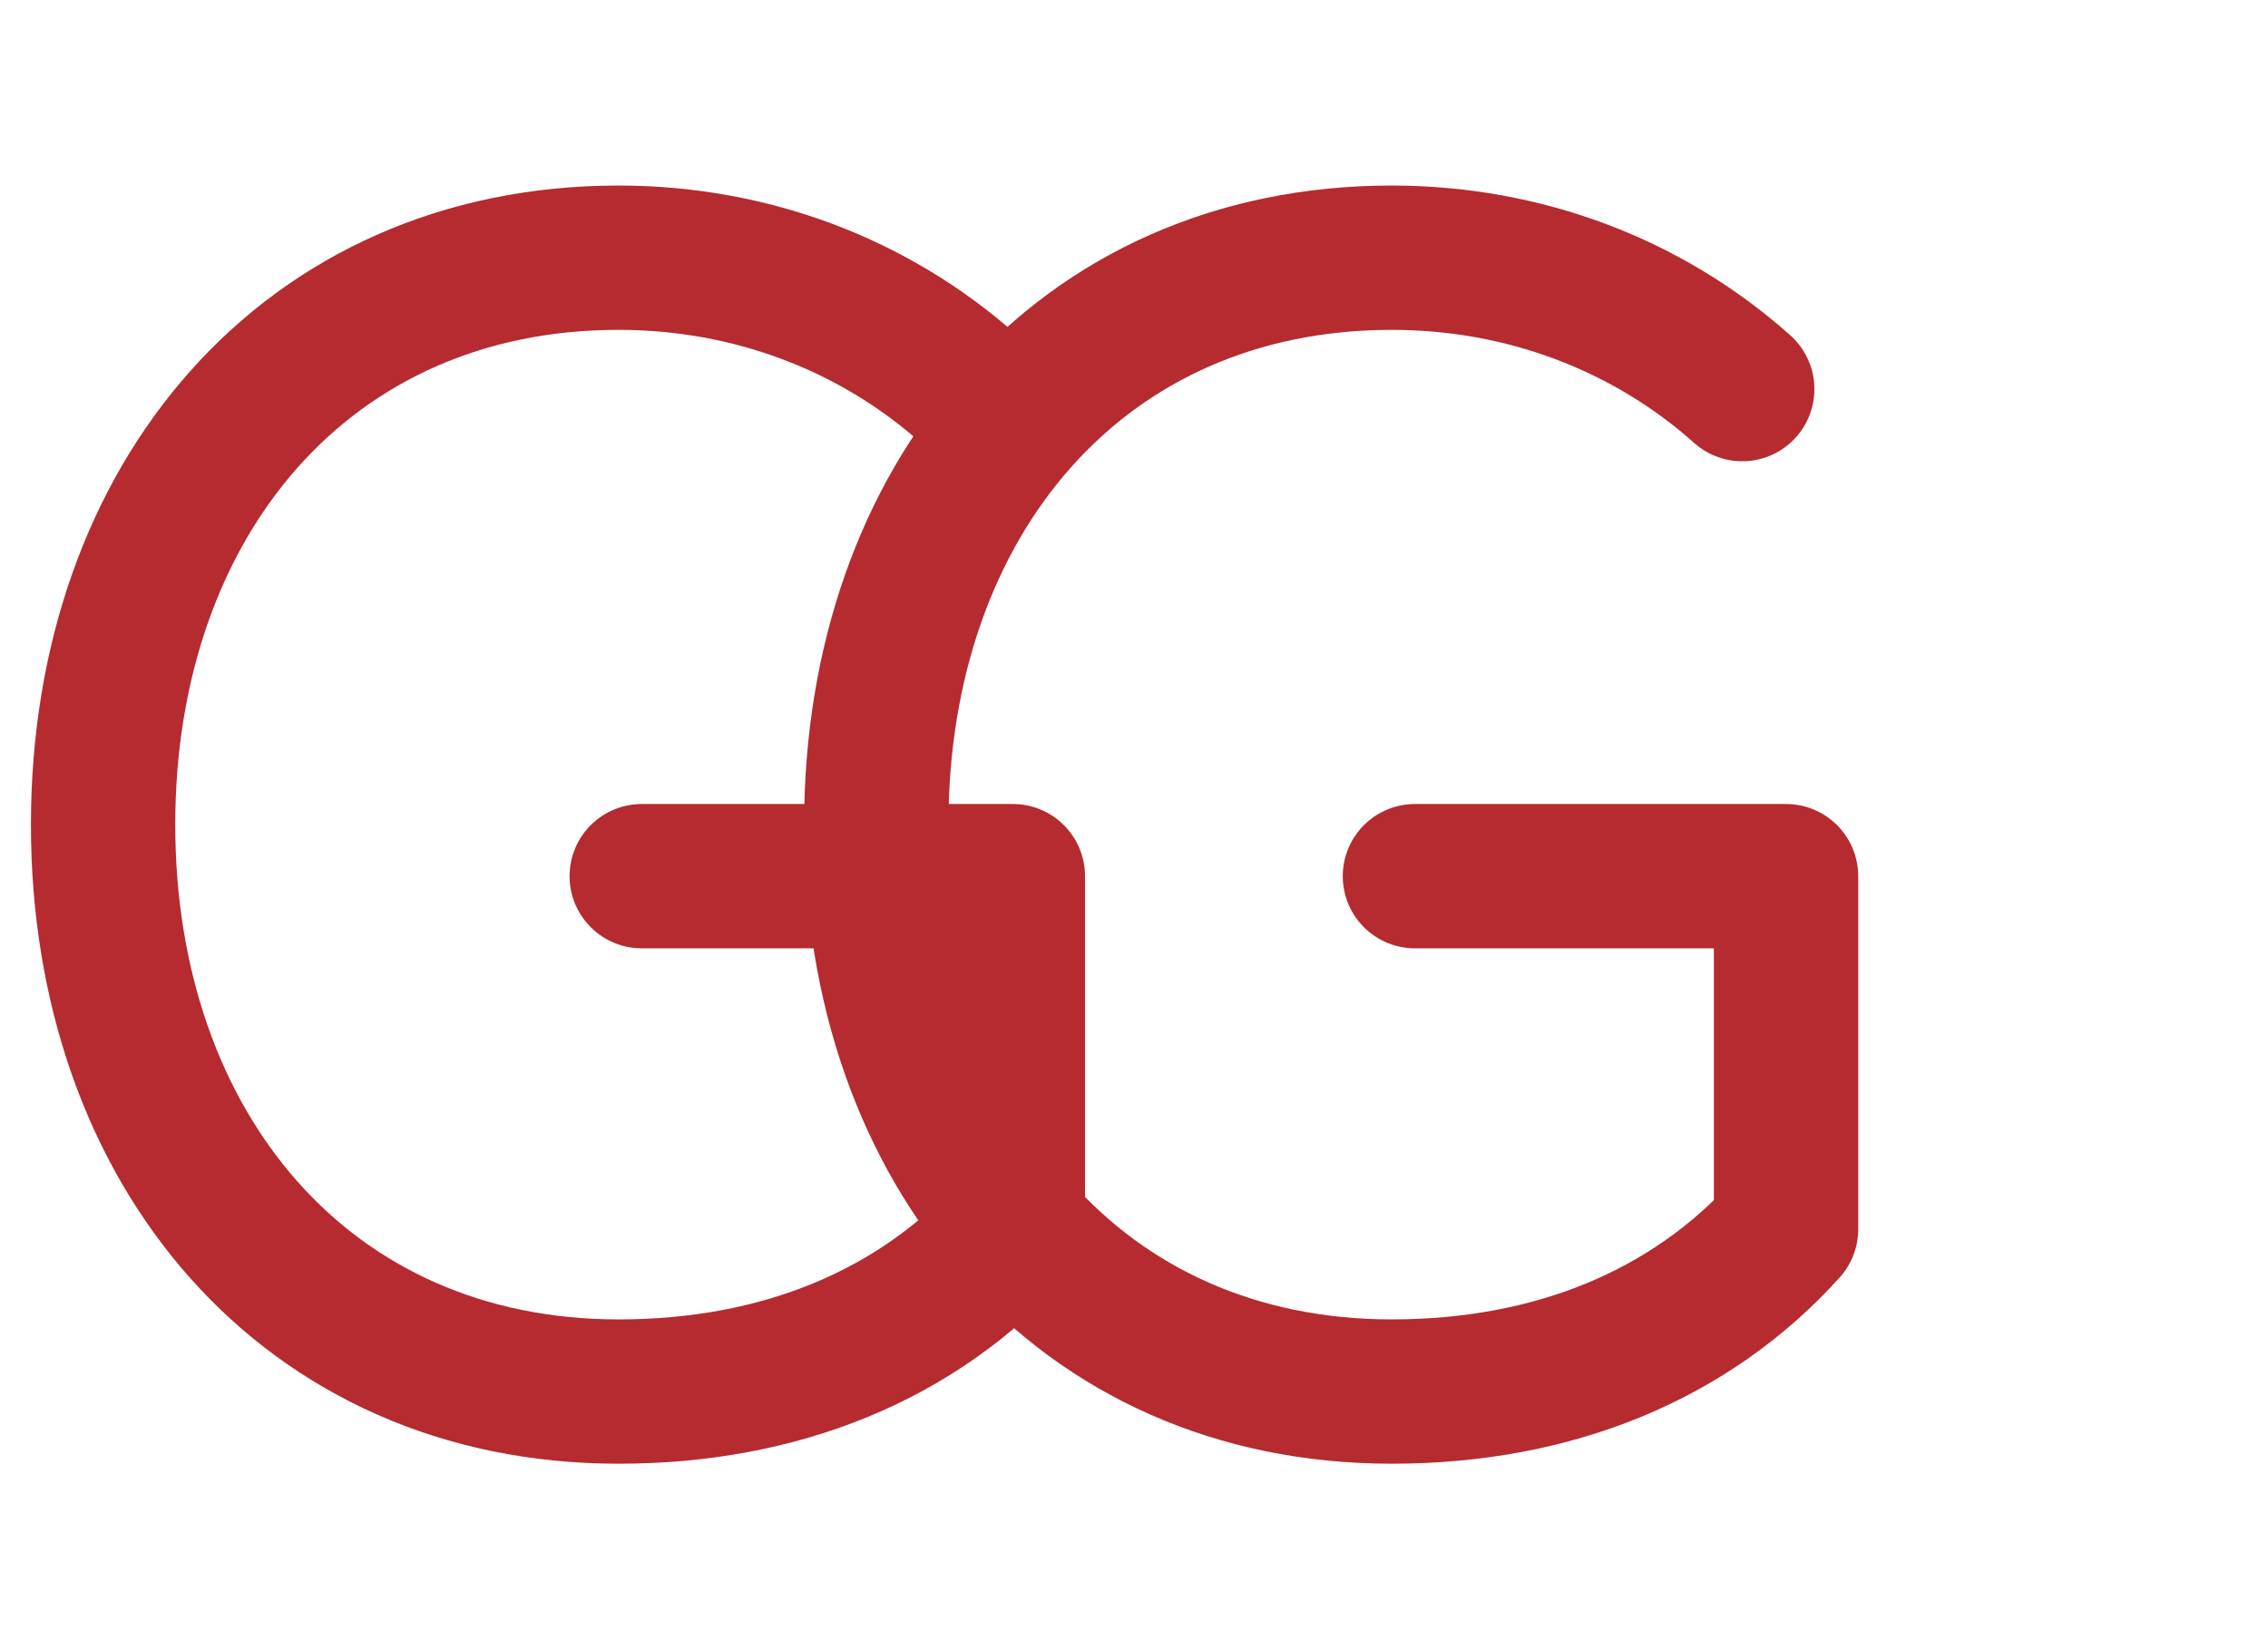
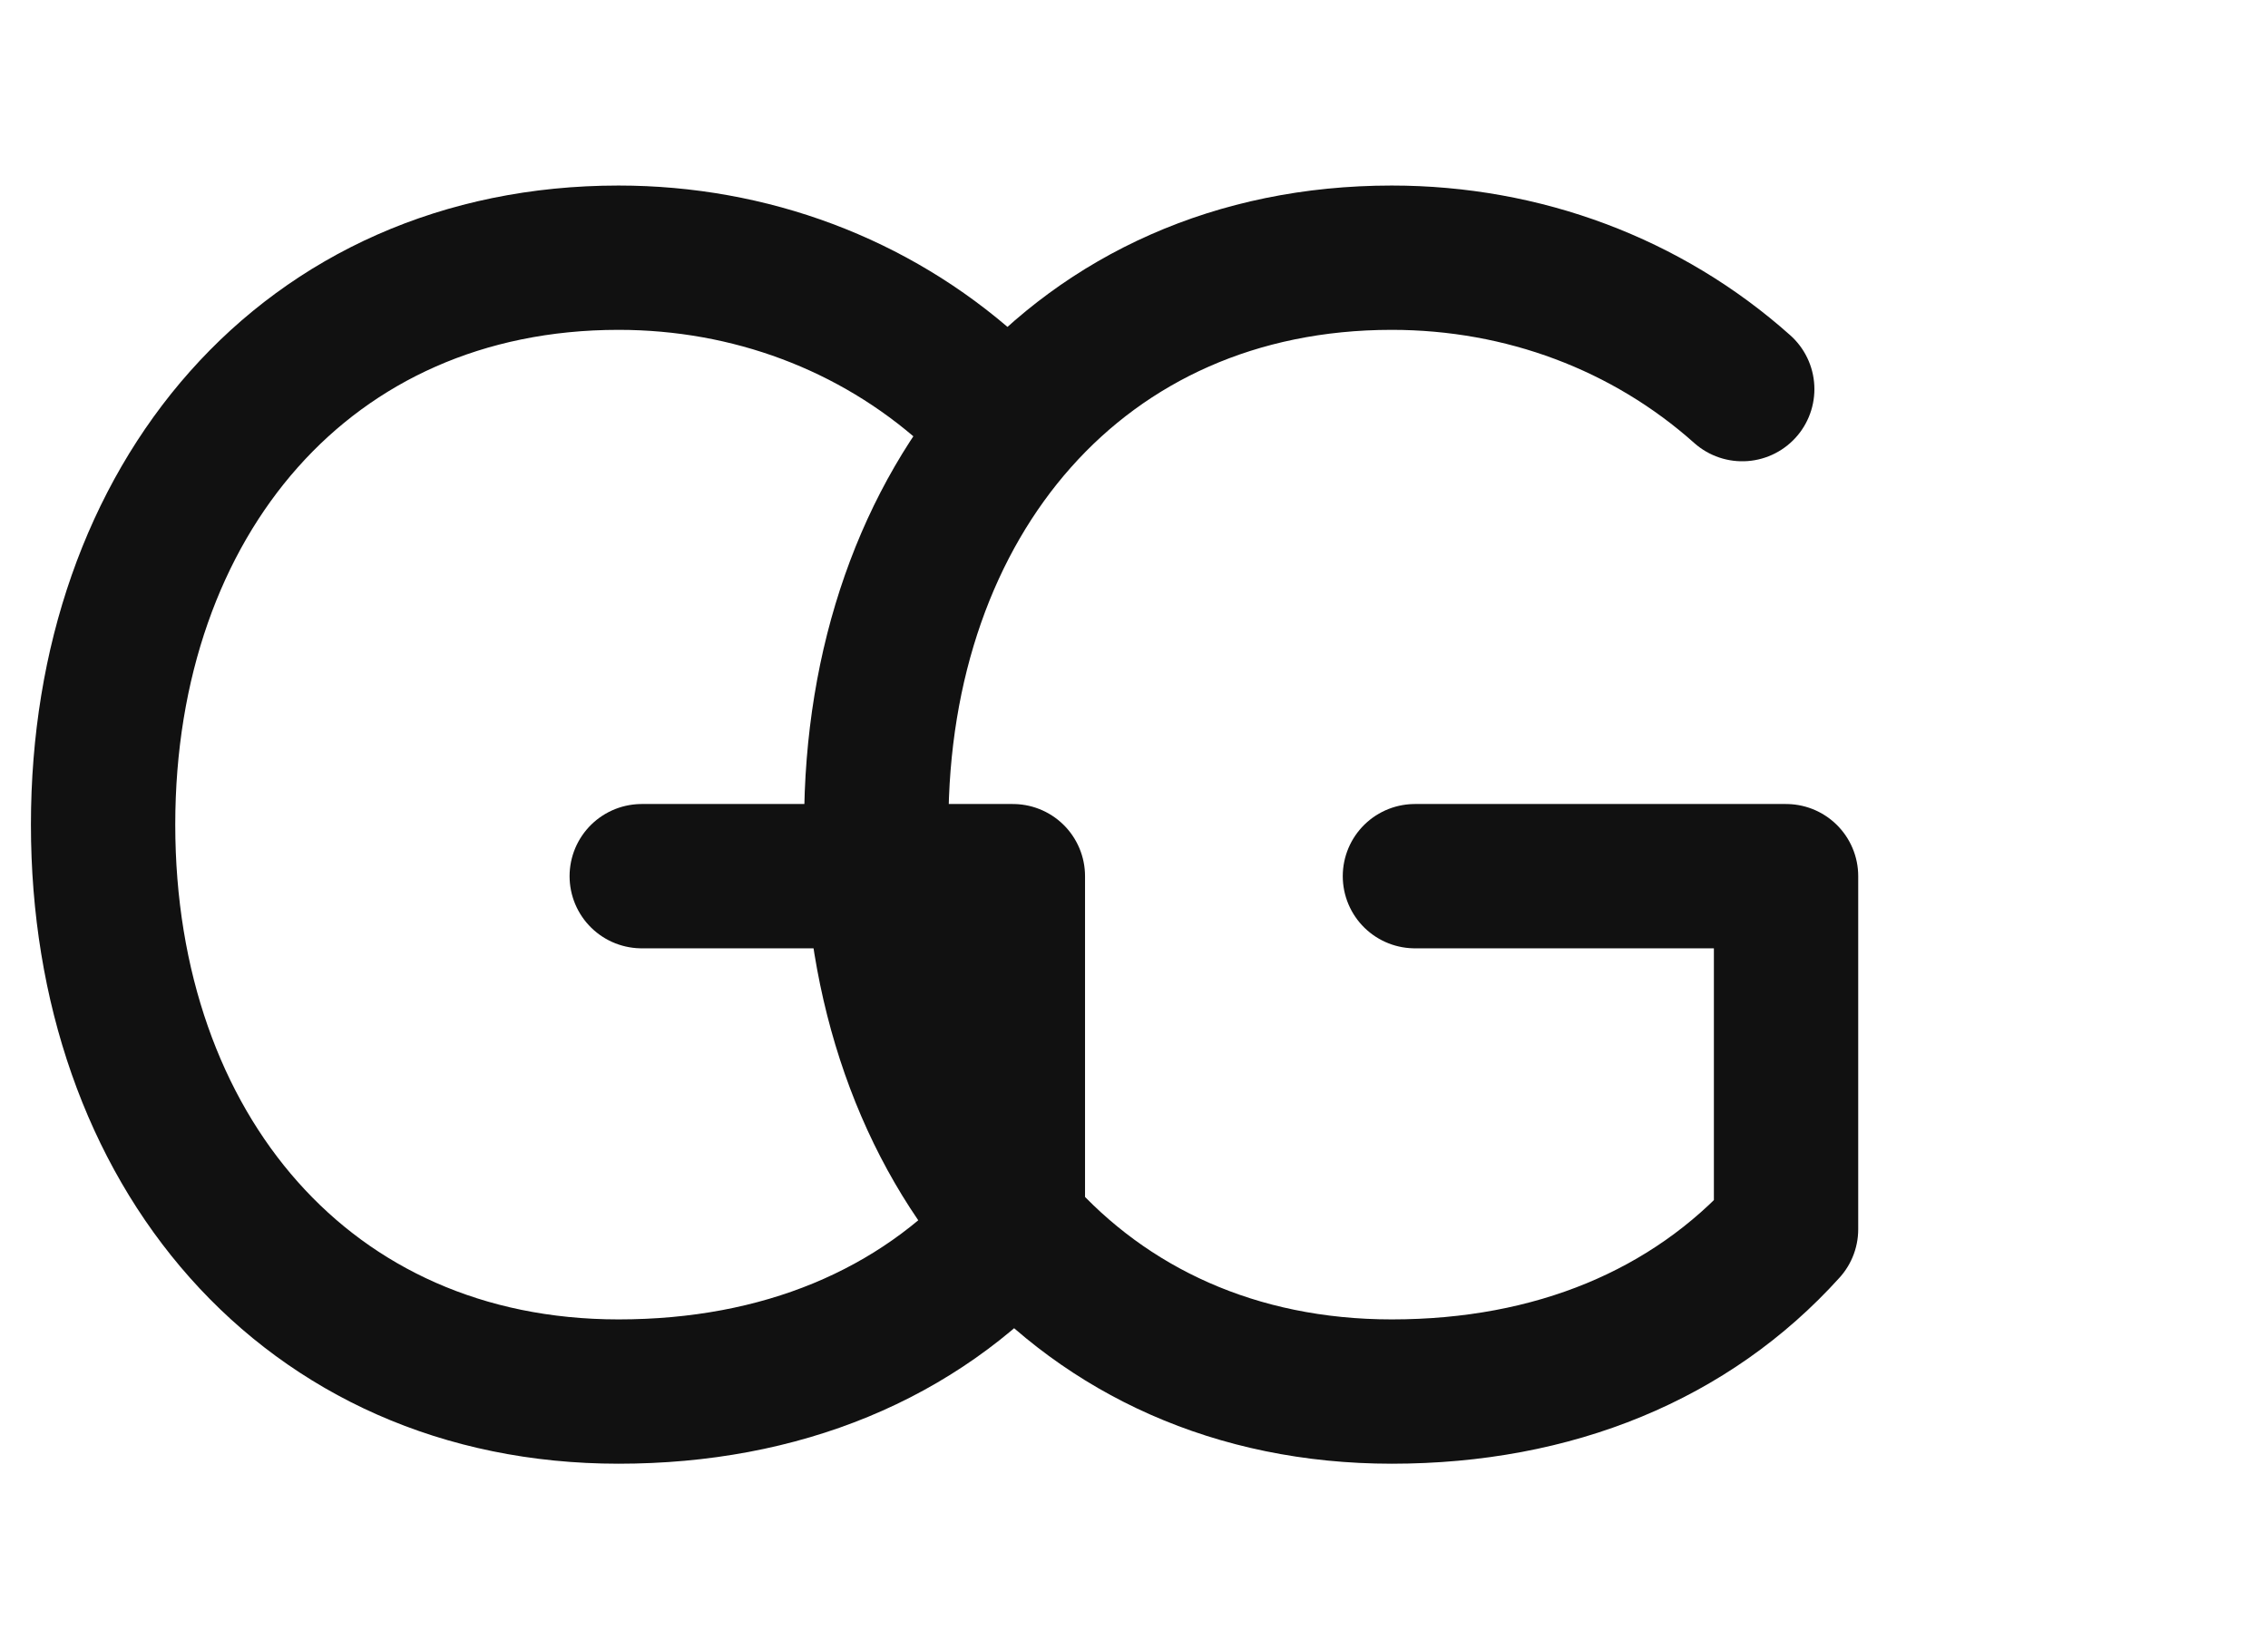
<svg xmlns="http://www.w3.org/2000/svg" width="44" height="32" viewBox="0 0 44 32" fill="none">
-   <path d="M18.8 7.55C16.95 5.9 14.55 5 12 5C5.95 5 2 9.7 2 16C2 22.3 5.95 27 12 27C15.15 27 17.8 25.9 19.65 23.85V17H12.45" stroke="#B52B30" stroke-width="2.8" stroke-linecap="round" stroke-linejoin="round" />
-   <path d="M33.8 7.55C31.95 5.9 29.55 5 27 5C20.95 5 17 9.7 17 16C17 22.3 20.95 27 27 27C30.15 27 32.8 25.9 34.65 23.85V17H27.45" stroke="#B52B30" stroke-width="2.8" stroke-linecap="round" stroke-linejoin="round" />
+   <path d="M18.8 7.55C16.95 5.9 14.55 5 12 5C5.95 5 2 9.7 2 16C2 22.3 5.95 27 12 27C15.15 27 17.8 25.9 19.65 23.85V17H12.45" stroke="#111111" stroke-width="2.8" stroke-linecap="round" stroke-linejoin="round" />
+   <path d="M33.8 7.55C31.95 5.9 29.55 5 27 5C20.95 5 17 9.7 17 16C17 22.3 20.95 27 27 27C30.15 27 32.8 25.9 34.65 23.85V17H27.45" stroke="#111111" stroke-width="2.8" stroke-linecap="round" stroke-linejoin="round" />
</svg>
